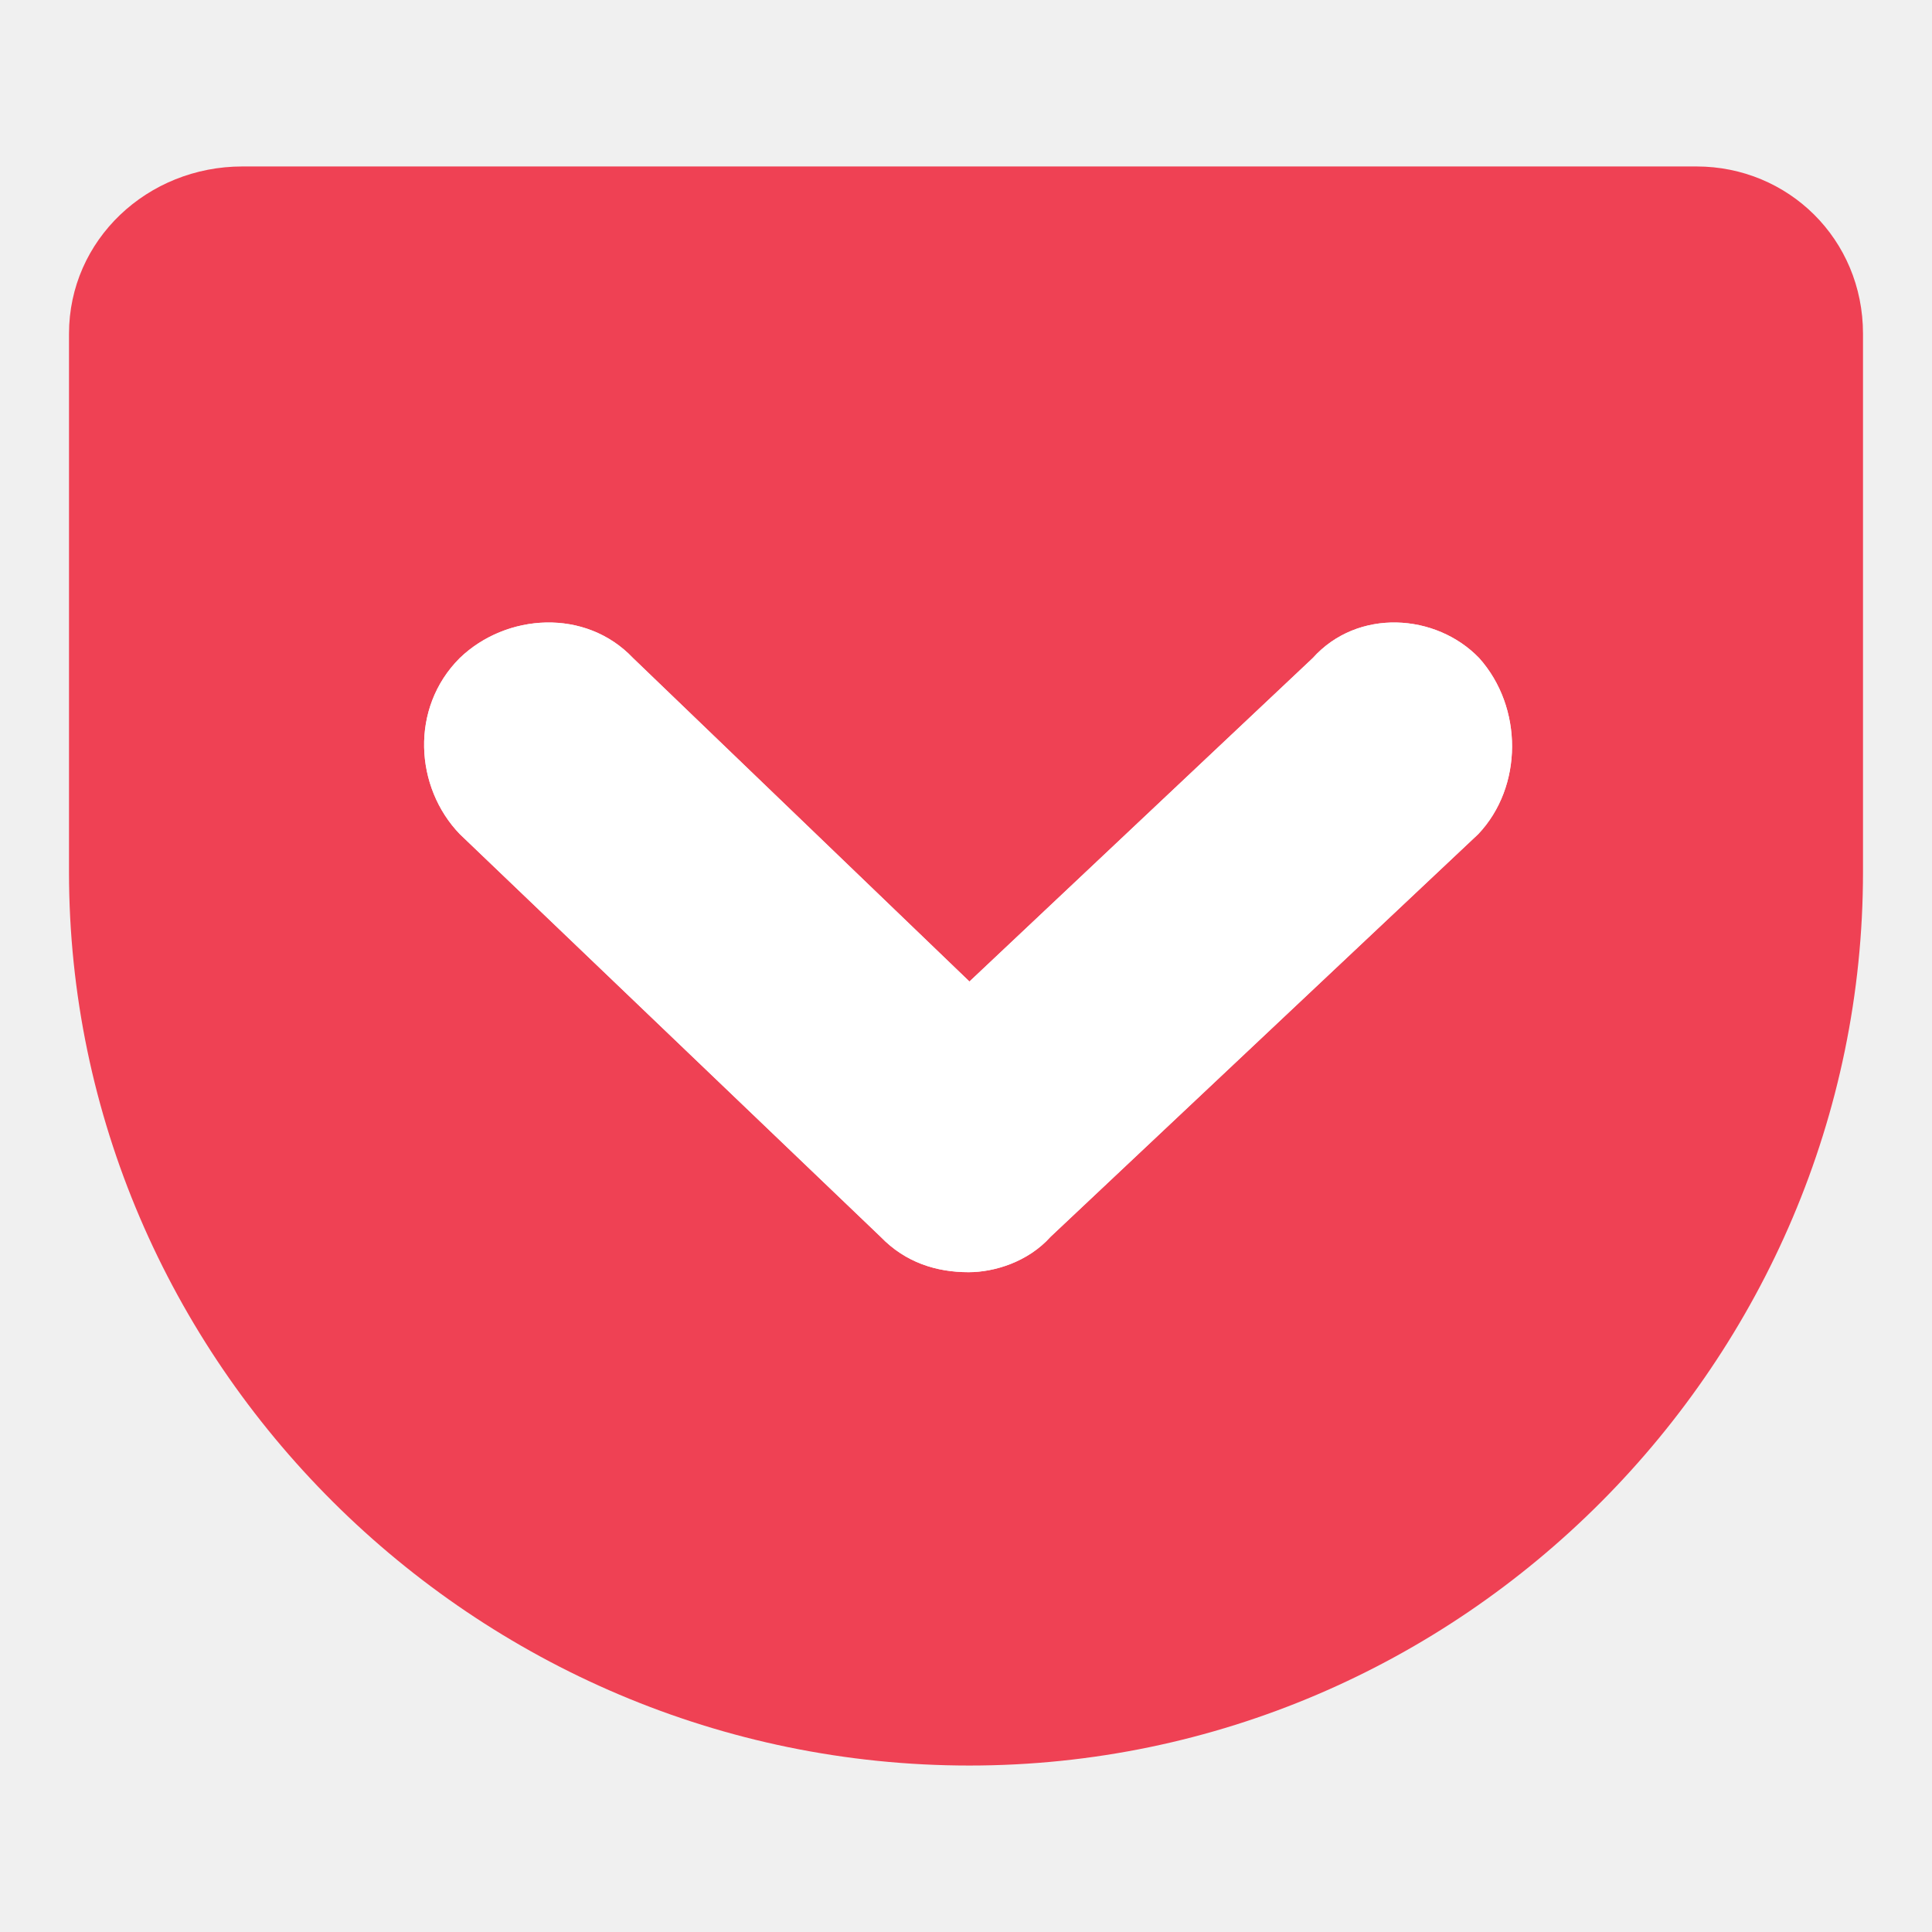
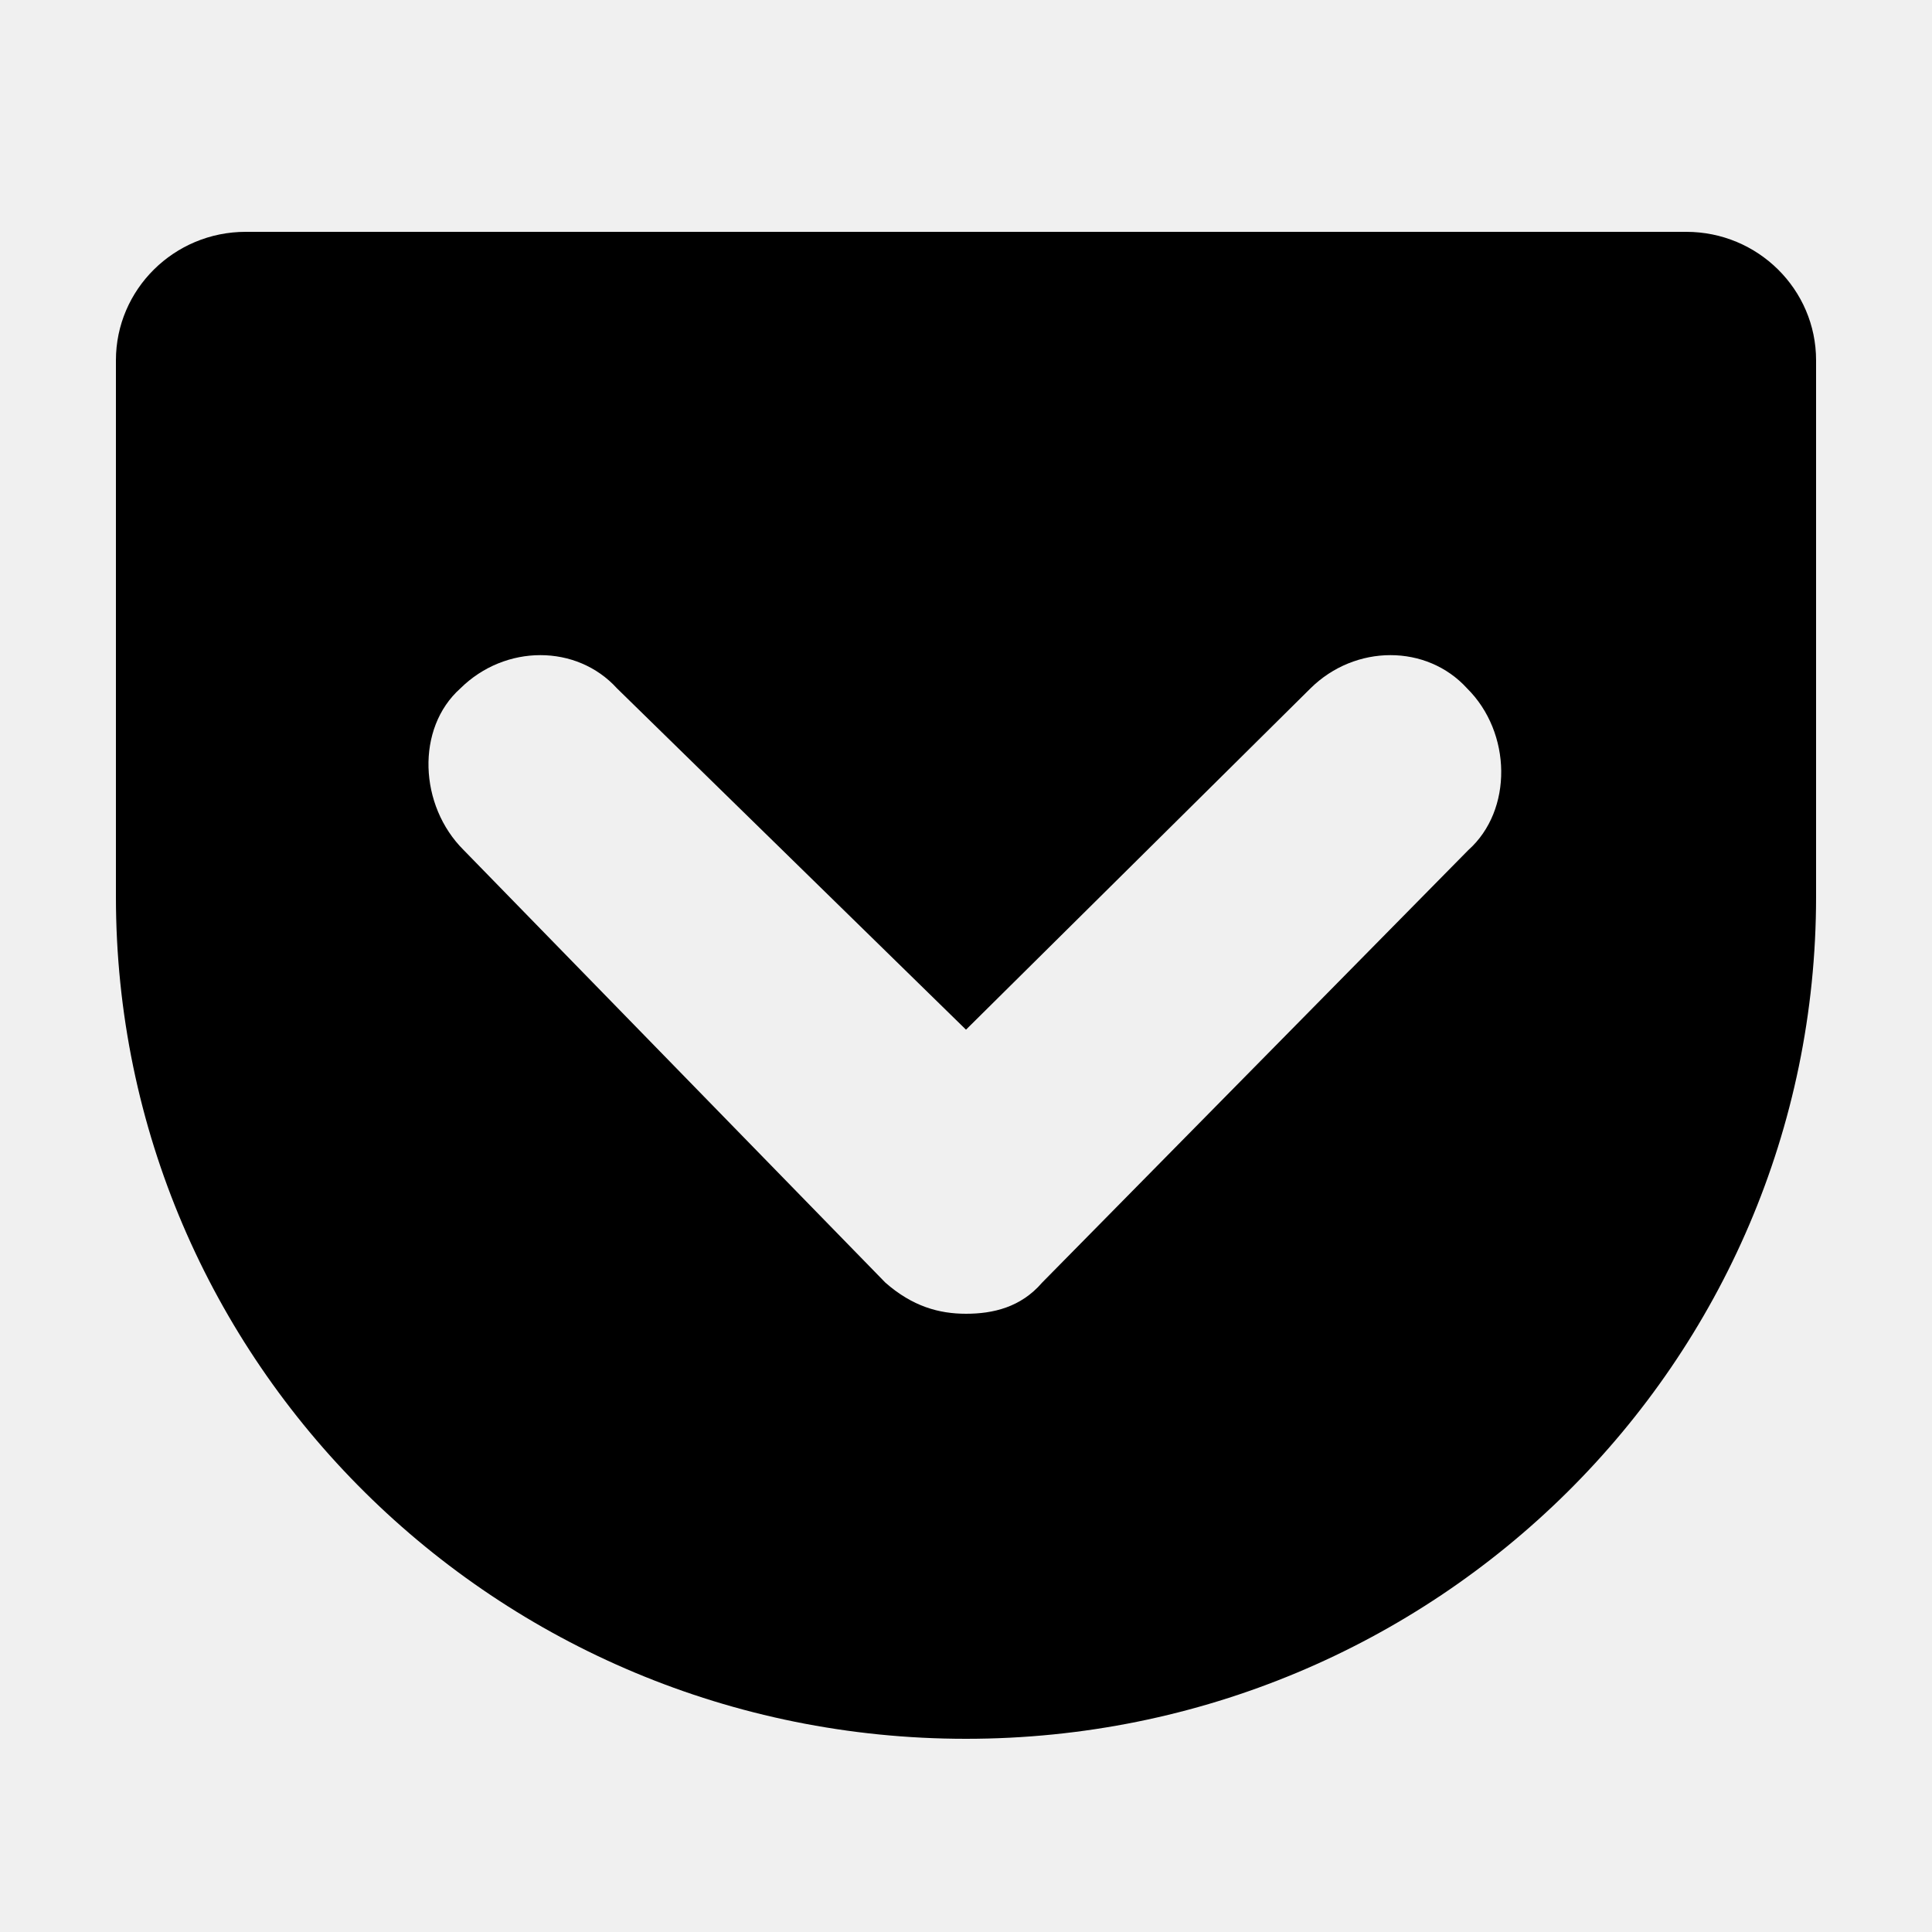
- <svg xmlns="http://www.w3.org/2000/svg" version="1.1" id="Layer_1" x="0px" y="0px" viewBox="0 0 224 224" style="enable-background:new 0 0 224 224;" xml:space="preserve">
-   <style type="text/css">
- 	.st0{fill:none;}
- 	.st1{fill:#EF4154;}
- 	.st2{fill:#FFFFFF;}
- </style>
-   <rect class="st0" width="224" height="224" />
-   <g>
-     <g>
-       <path class="st1" d="M196.7,19.3H28.1C17.1,19.3,8,27.8,8,38.7v62.4c0,56.6,46.8,103.6,104.4,103.6c57.2,0,103.6-47,103.6-103.6    V38.7C216,27.7,207.3,19.3,196.7,19.3z M171.4,96.7l-49.6,46.7c-2.6,2.9-6.5,4.1-9.5,4.1c-3.7,0-7.3-1.1-10.2-4.1L53.3,96.7    c-5.2-5.4-5.8-14.6,0-20.4c5.4-5.2,14.6-5.8,20.1,0l39,37.5l39.8-37.5c5.2-5.8,14.3-5.2,19.3,0C176.6,82,176.6,91.2,171.4,96.7z" />
-     </g>
-     <path class="st2" d="M171.4,96.7l-49.6,46.7c-2.6,2.9-6.5,4.1-9.5,4.1c-3.7,0-7.3-1.1-10.2-4.1L53.3,96.7c-5.2-5.4-5.8-14.6,0-20.4   c5.4-5.2,14.6-5.8,20.1,0l39,37.5l39.8-37.5c5.2-5.8,14.3-5.2,19.3,0C176.6,82,176.6,91.2,171.4,96.7z" />
-   </g>
+ <svg xmlns="http://www.w3.org/2000/svg" fill="#000000" viewBox="0 0 50 50" width="50px" height="50px">
+   <path fill-rule="evenodd" d="M 25 45 C 12.844 45 3 35.25 3 23.207 L 3 9.324 C 3 7.492 4.504 6 6.359 6 L 43.641 6 C 45.496 6 47 7.492 47 9.324 L 47 23.207 C 47 35.25 37.156 45 25 45 Z M 25 34 C 24.305 34 23.617 33.812 22.914 33.195 L 12 22 C 10.844 20.852 10.758 18.848 11.914 17.816 C 13.074 16.668 14.926 16.668 15.969 17.816 L 25 26.648 L 33.914 17.816 C 35.074 16.668 36.926 16.668 37.969 17.816 C 39.125 18.961 39.156 20.969 38 22 L 26.969 33.195 C 26.418 33.836 25.695 34 25 34 Z" />
</svg>
